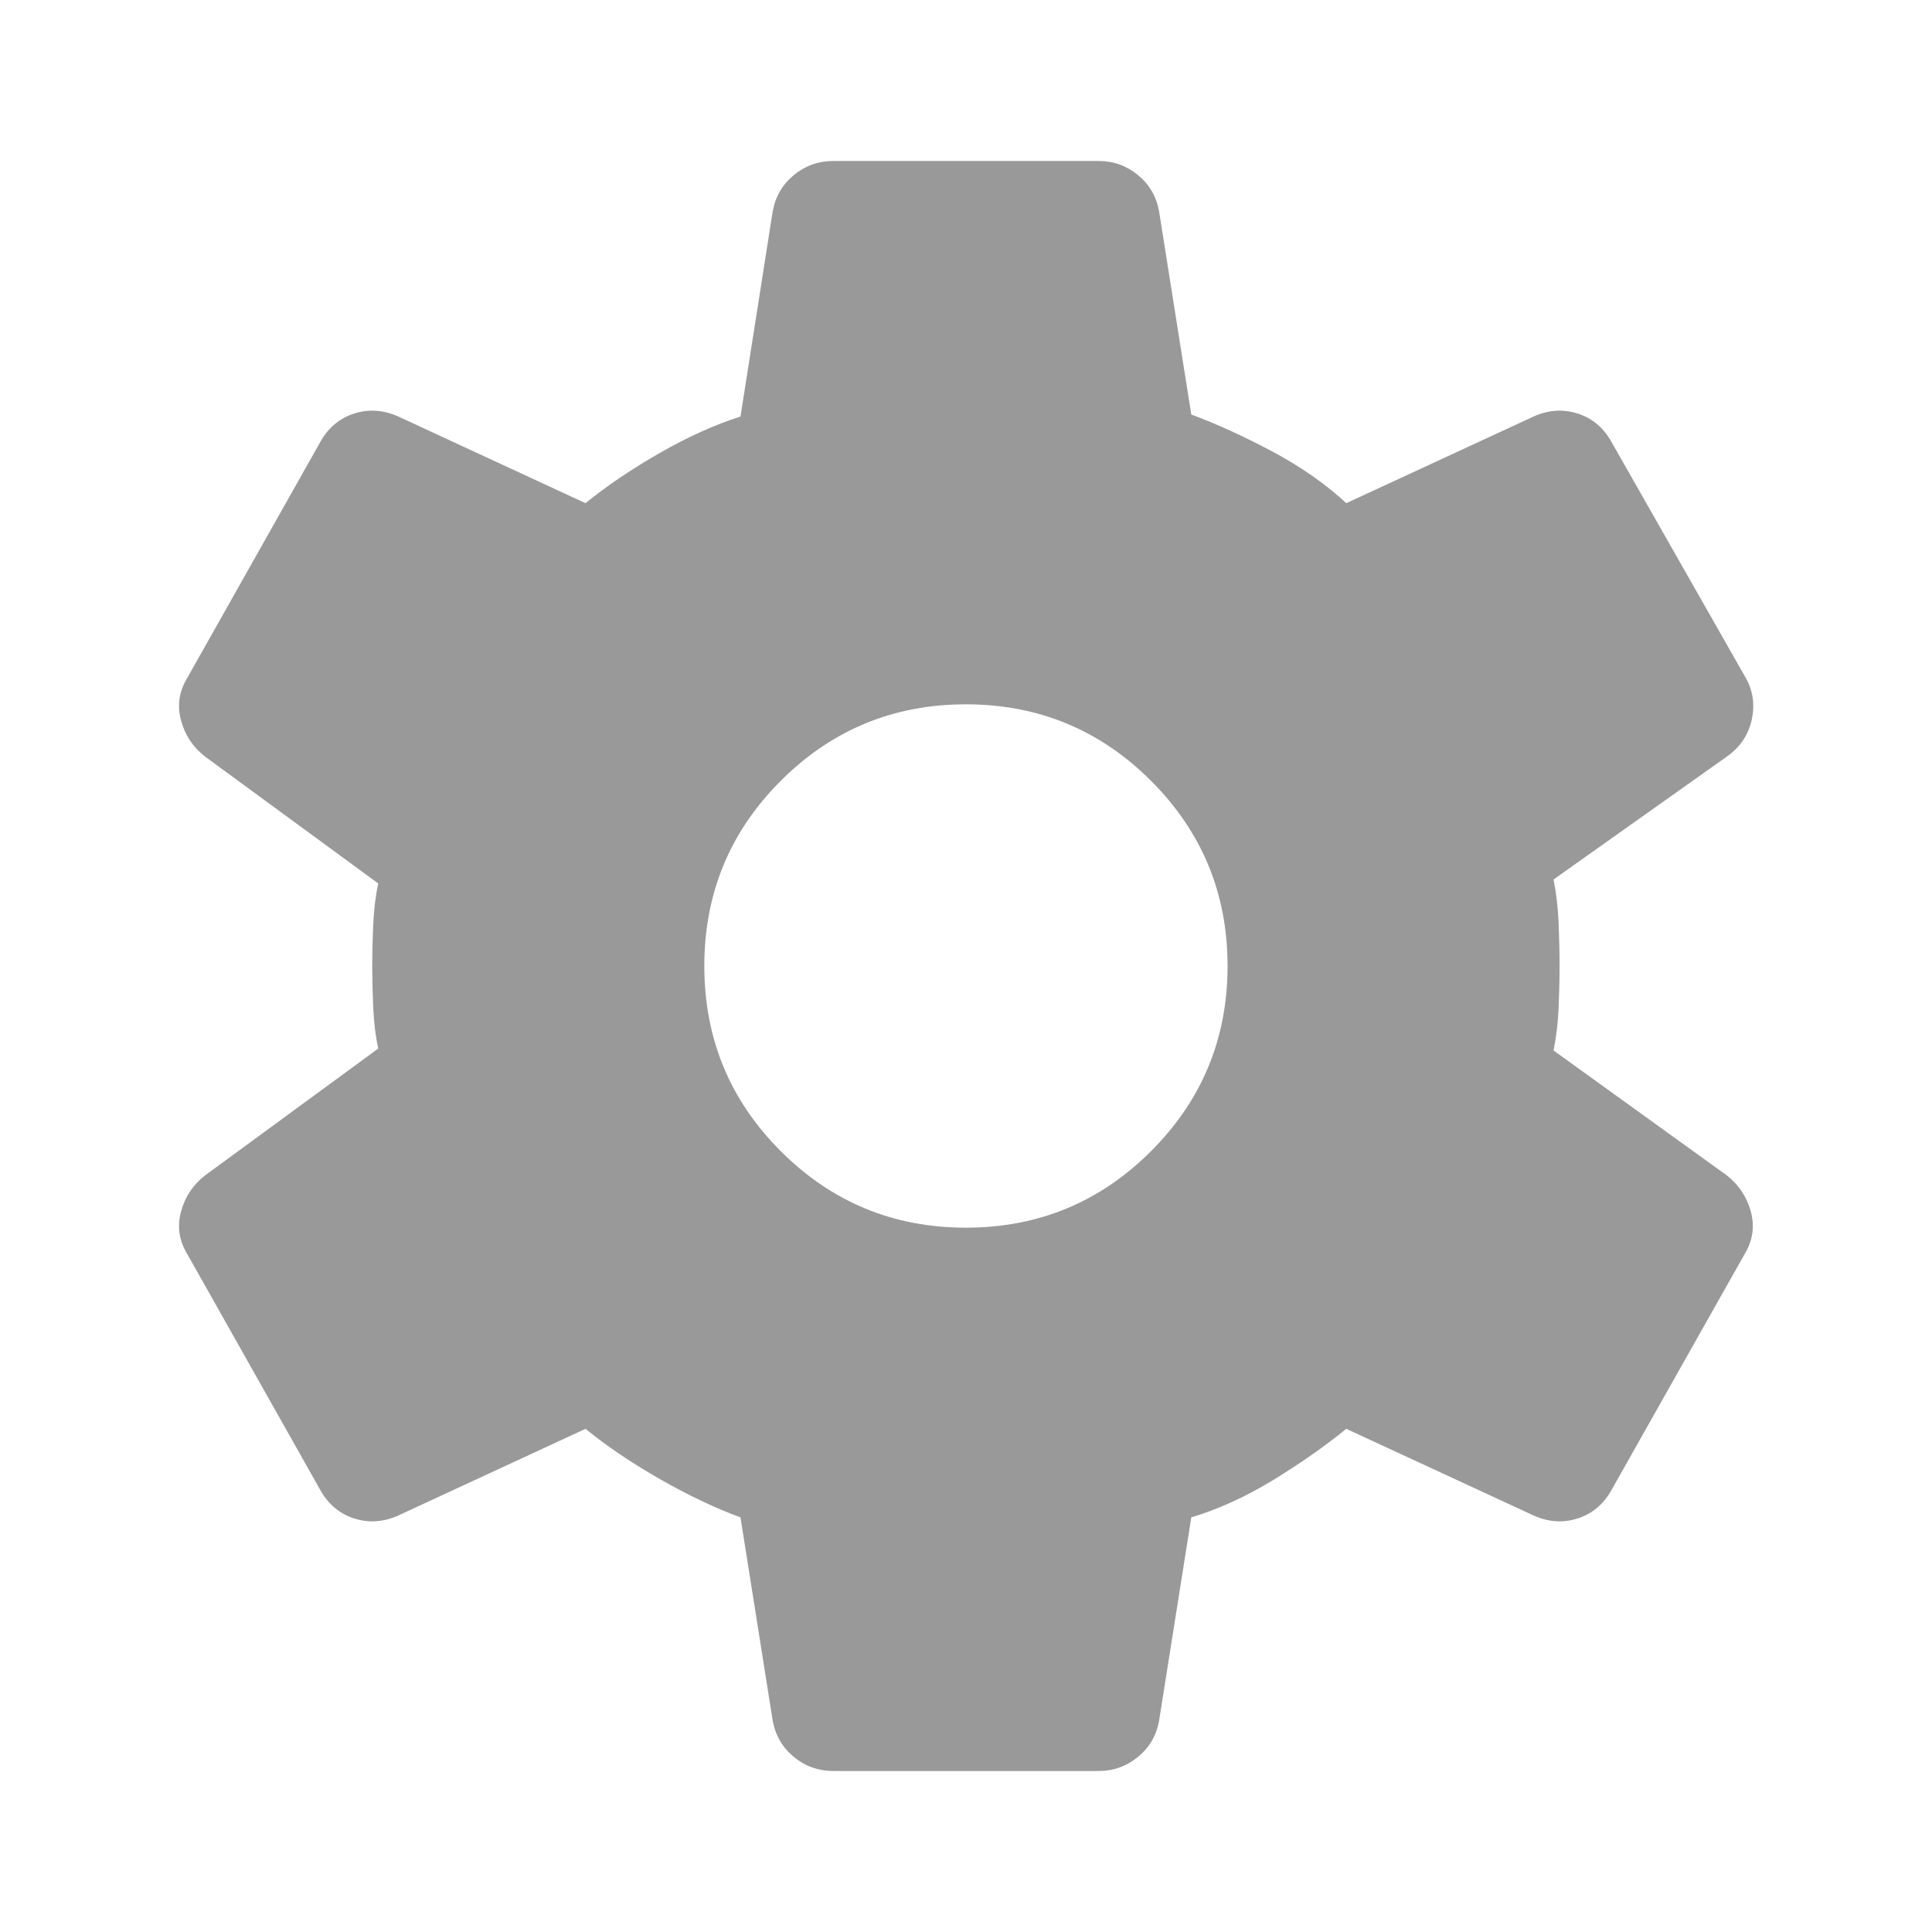
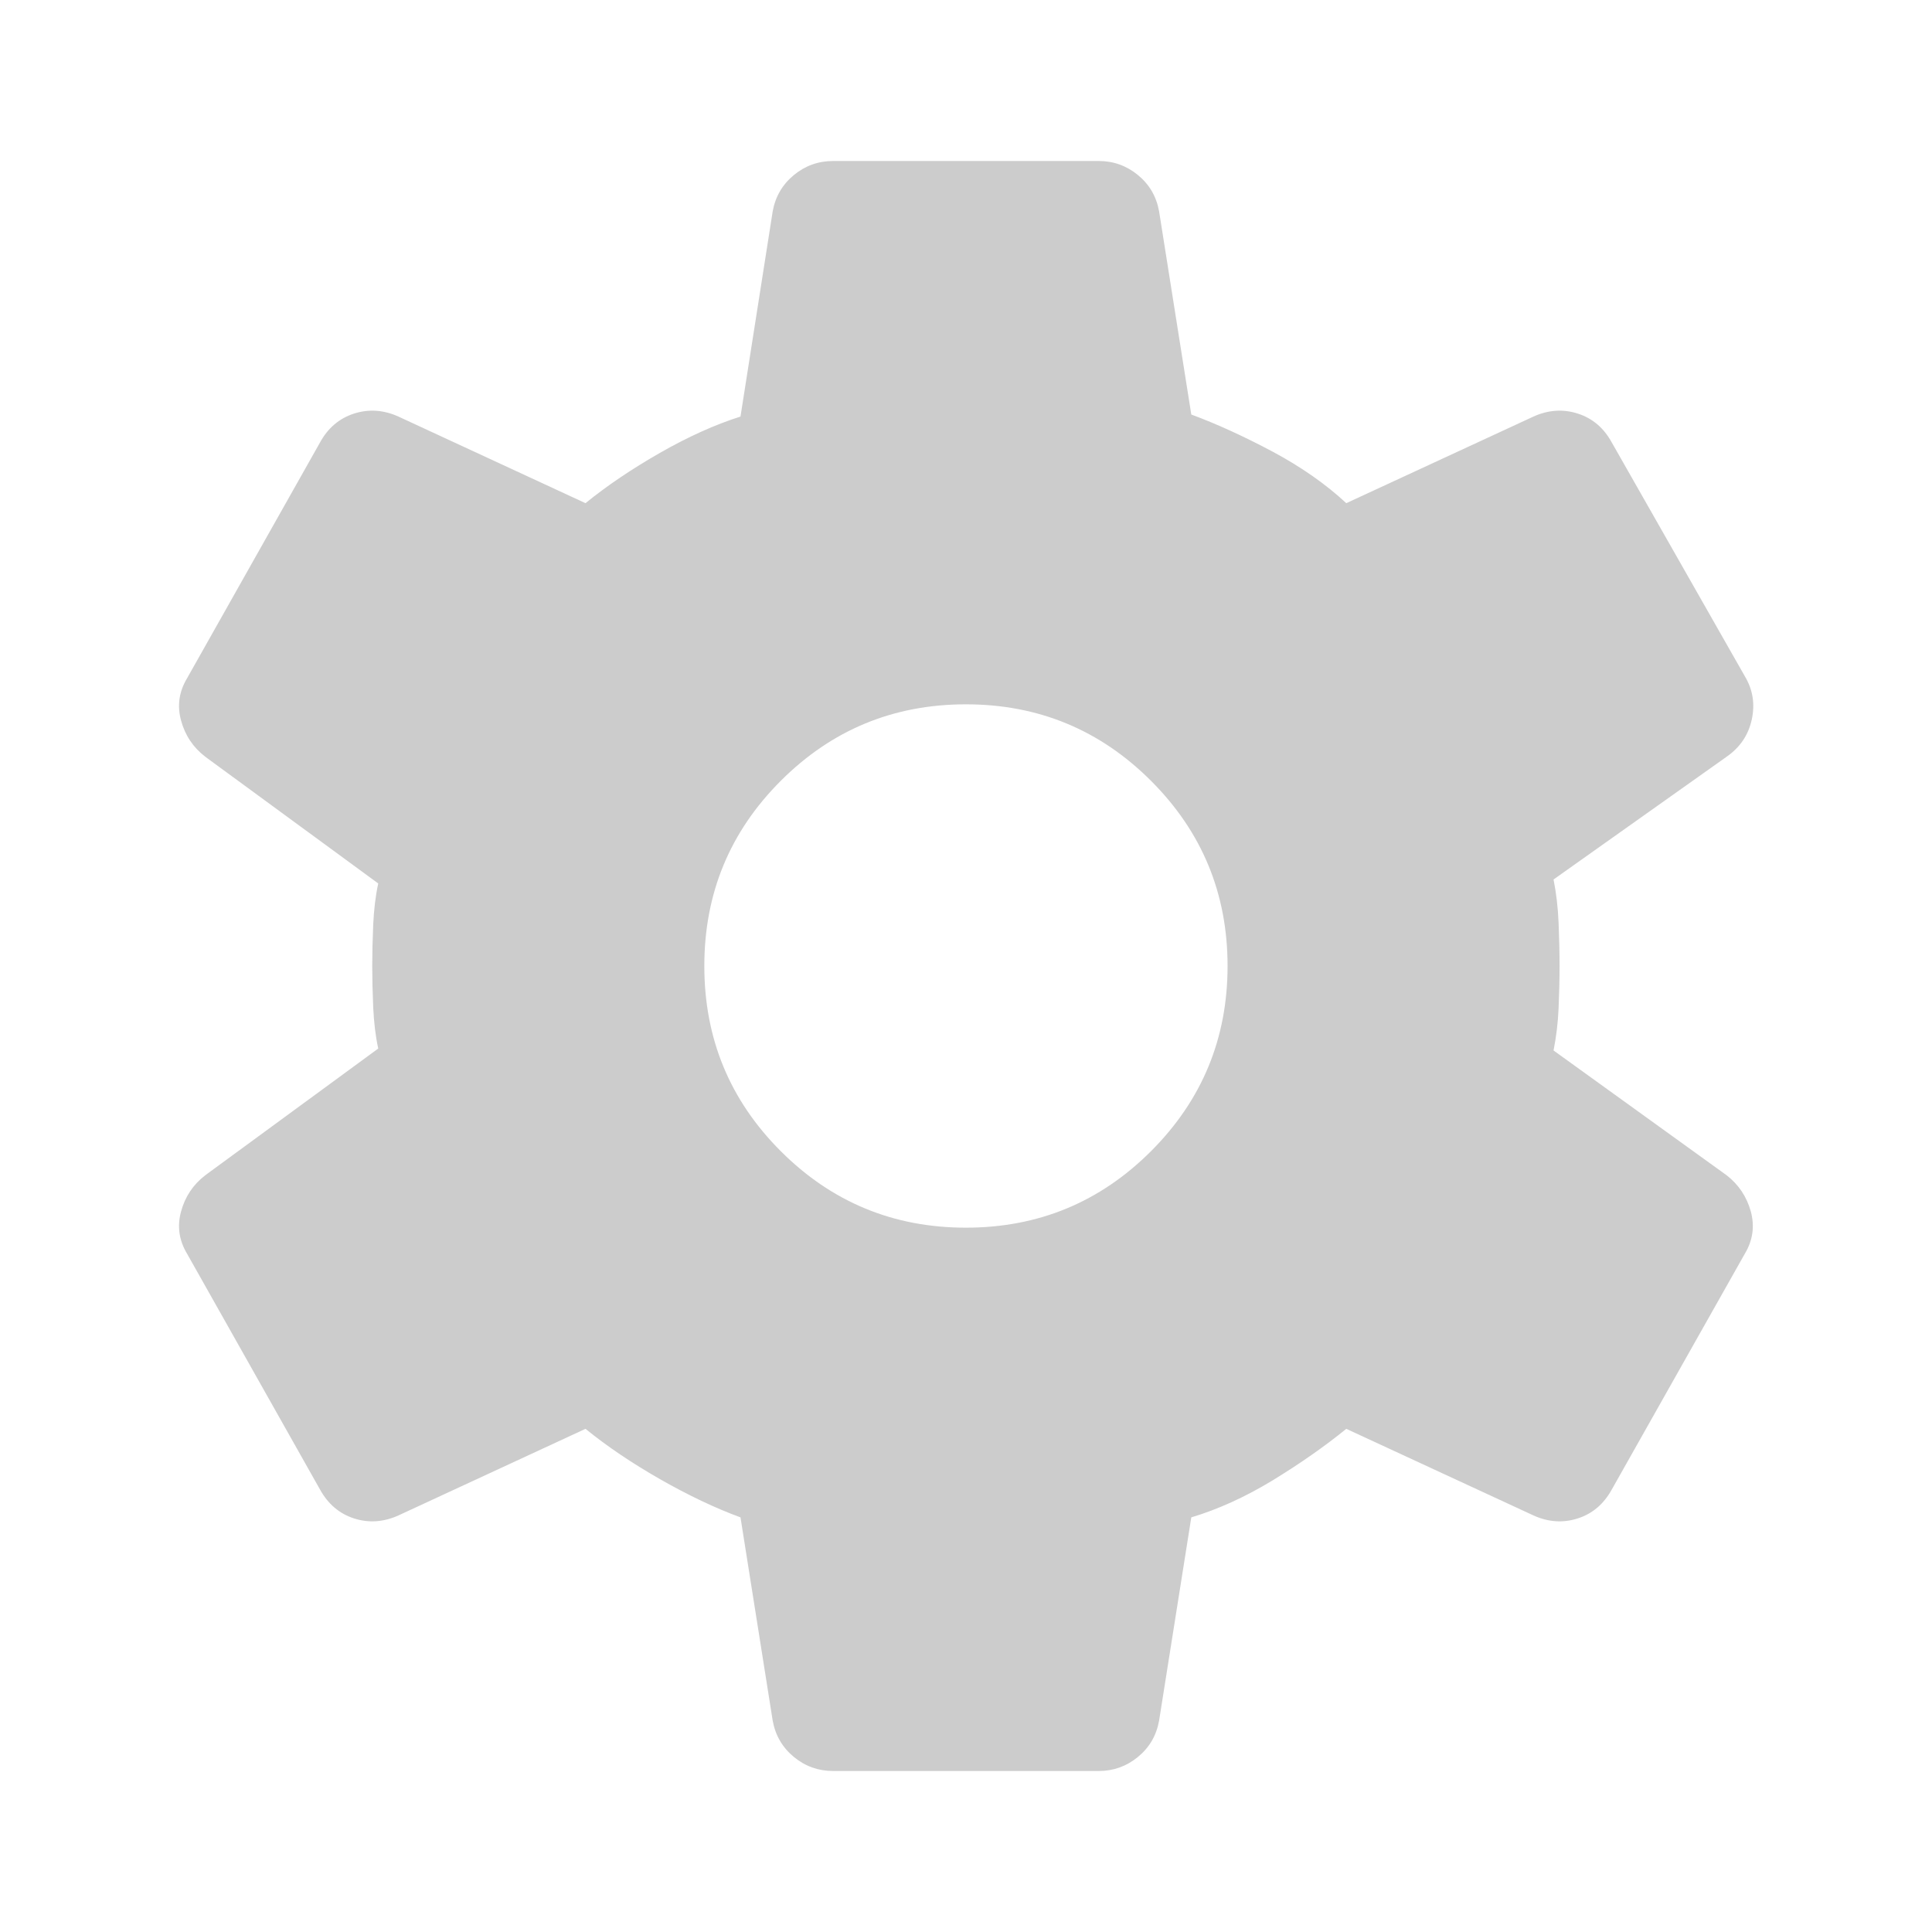
<svg xmlns="http://www.w3.org/2000/svg" width="18" height="18" viewBox="0 0 18 18" fill="none">
-   <path d="M10.237 16.5H7.762C7.624 16.5 7.502 16.456 7.396 16.369C7.29 16.281 7.224 16.169 7.199 16.031L6.899 14.137C6.662 14.05 6.412 13.931 6.149 13.781C5.887 13.631 5.655 13.475 5.455 13.312L3.712 14.119C3.574 14.181 3.437 14.191 3.299 14.147C3.162 14.103 3.055 14.012 2.98 13.875L1.743 11.681C1.668 11.556 1.649 11.425 1.687 11.287C1.724 11.15 1.799 11.037 1.912 10.95L3.524 9.769C3.499 9.656 3.484 9.528 3.477 9.384C3.471 9.241 3.468 9.113 3.468 9C3.468 8.887 3.471 8.759 3.477 8.616C3.484 8.472 3.499 8.344 3.524 8.231L1.912 7.05C1.799 6.963 1.724 6.85 1.687 6.713C1.649 6.575 1.668 6.444 1.743 6.319L2.98 4.125C3.055 3.987 3.162 3.897 3.299 3.853C3.437 3.809 3.574 3.819 3.712 3.881L5.455 4.688C5.655 4.525 5.887 4.369 6.149 4.219C6.412 4.069 6.662 3.956 6.899 3.881L7.199 1.969C7.224 1.831 7.29 1.719 7.396 1.631C7.502 1.544 7.624 1.5 7.762 1.5H10.237C10.374 1.5 10.496 1.544 10.602 1.631C10.709 1.719 10.774 1.831 10.799 1.969L11.099 3.862C11.337 3.95 11.59 4.066 11.859 4.209C12.127 4.353 12.355 4.513 12.543 4.688L14.287 3.881C14.424 3.819 14.562 3.809 14.699 3.853C14.837 3.897 14.943 3.987 15.018 4.125L16.256 6.3C16.331 6.425 16.352 6.559 16.321 6.703C16.29 6.847 16.212 6.963 16.087 7.05L14.474 8.194C14.499 8.319 14.515 8.453 14.521 8.597C14.527 8.741 14.53 8.875 14.53 9C14.53 9.125 14.527 9.256 14.521 9.394C14.515 9.531 14.499 9.662 14.474 9.787L16.087 10.95C16.199 11.037 16.274 11.15 16.312 11.287C16.349 11.425 16.331 11.556 16.256 11.681L15.018 13.875C14.943 14.012 14.837 14.103 14.699 14.147C14.562 14.191 14.424 14.181 14.287 14.119L12.543 13.312C12.343 13.475 12.115 13.634 11.859 13.791C11.602 13.947 11.349 14.062 11.099 14.137L10.799 16.031C10.774 16.169 10.709 16.281 10.602 16.369C10.496 16.456 10.374 16.5 10.237 16.5ZM8.999 11.438C9.674 11.438 10.249 11.2 10.724 10.725C11.199 10.25 11.437 9.675 11.437 9C11.437 8.325 11.199 7.75 10.724 7.275C10.249 6.8 9.674 6.562 8.999 6.562C8.324 6.562 7.749 6.8 7.274 7.275C6.799 7.75 6.562 8.325 6.562 9C6.562 9.675 6.799 10.25 7.274 10.725C7.749 11.2 8.324 11.438 8.999 11.438Z" fill="#999999" />
+   <path d="M10.237 16.5H7.762C7.624 16.5 7.502 16.456 7.396 16.369C7.29 16.281 7.224 16.169 7.199 16.031L6.899 14.137C6.662 14.05 6.412 13.931 6.149 13.781C5.887 13.631 5.655 13.475 5.455 13.312L3.712 14.119C3.574 14.181 3.437 14.191 3.299 14.147C3.162 14.103 3.055 14.012 2.98 13.875L1.743 11.681C1.668 11.556 1.649 11.425 1.687 11.287C1.724 11.15 1.799 11.037 1.912 10.95L3.524 9.769C3.499 9.656 3.484 9.528 3.477 9.384C3.471 9.241 3.468 9.113 3.468 9C3.468 8.887 3.471 8.759 3.477 8.616C3.484 8.472 3.499 8.344 3.524 8.231L1.912 7.05C1.799 6.963 1.724 6.85 1.687 6.713C1.649 6.575 1.668 6.444 1.743 6.319L2.98 4.125C3.055 3.987 3.162 3.897 3.299 3.853C3.437 3.809 3.574 3.819 3.712 3.881L5.455 4.688C5.655 4.525 5.887 4.369 6.149 4.219C6.412 4.069 6.662 3.956 6.899 3.881L7.199 1.969C7.224 1.831 7.29 1.719 7.396 1.631C7.502 1.544 7.624 1.5 7.762 1.5H10.237C10.374 1.5 10.496 1.544 10.602 1.631C10.709 1.719 10.774 1.831 10.799 1.969L11.099 3.862C11.337 3.95 11.59 4.066 11.859 4.209C12.127 4.353 12.355 4.513 12.543 4.688L14.287 3.881C14.424 3.819 14.562 3.809 14.699 3.853C14.837 3.897 14.943 3.987 15.018 4.125L16.256 6.3C16.331 6.425 16.352 6.559 16.321 6.703C16.29 6.847 16.212 6.963 16.087 7.05L14.474 8.194C14.499 8.319 14.515 8.453 14.521 8.597C14.527 8.741 14.53 8.875 14.53 9C14.53 9.125 14.527 9.256 14.521 9.394C14.515 9.531 14.499 9.662 14.474 9.787L16.087 10.95C16.199 11.037 16.274 11.15 16.312 11.287C16.349 11.425 16.331 11.556 16.256 11.681L15.018 13.875C14.943 14.012 14.837 14.103 14.699 14.147C14.562 14.191 14.424 14.181 14.287 14.119L12.543 13.312C12.343 13.475 12.115 13.634 11.859 13.791C11.602 13.947 11.349 14.062 11.099 14.137L10.799 16.031C10.774 16.169 10.709 16.281 10.602 16.369C10.496 16.456 10.374 16.5 10.237 16.5ZM8.999 11.438C9.674 11.438 10.249 11.2 10.724 10.725C11.199 10.25 11.437 9.675 11.437 9C11.437 8.325 11.199 7.75 10.724 7.275C10.249 6.8 9.674 6.562 8.999 6.562C8.324 6.562 7.749 6.8 7.274 7.275C6.799 7.75 6.562 8.325 6.562 9C6.562 9.675 6.799 10.25 7.274 10.725C7.749 11.2 8.324 11.438 8.999 11.438Z" fill="#CCCCCC" />
</svg>
